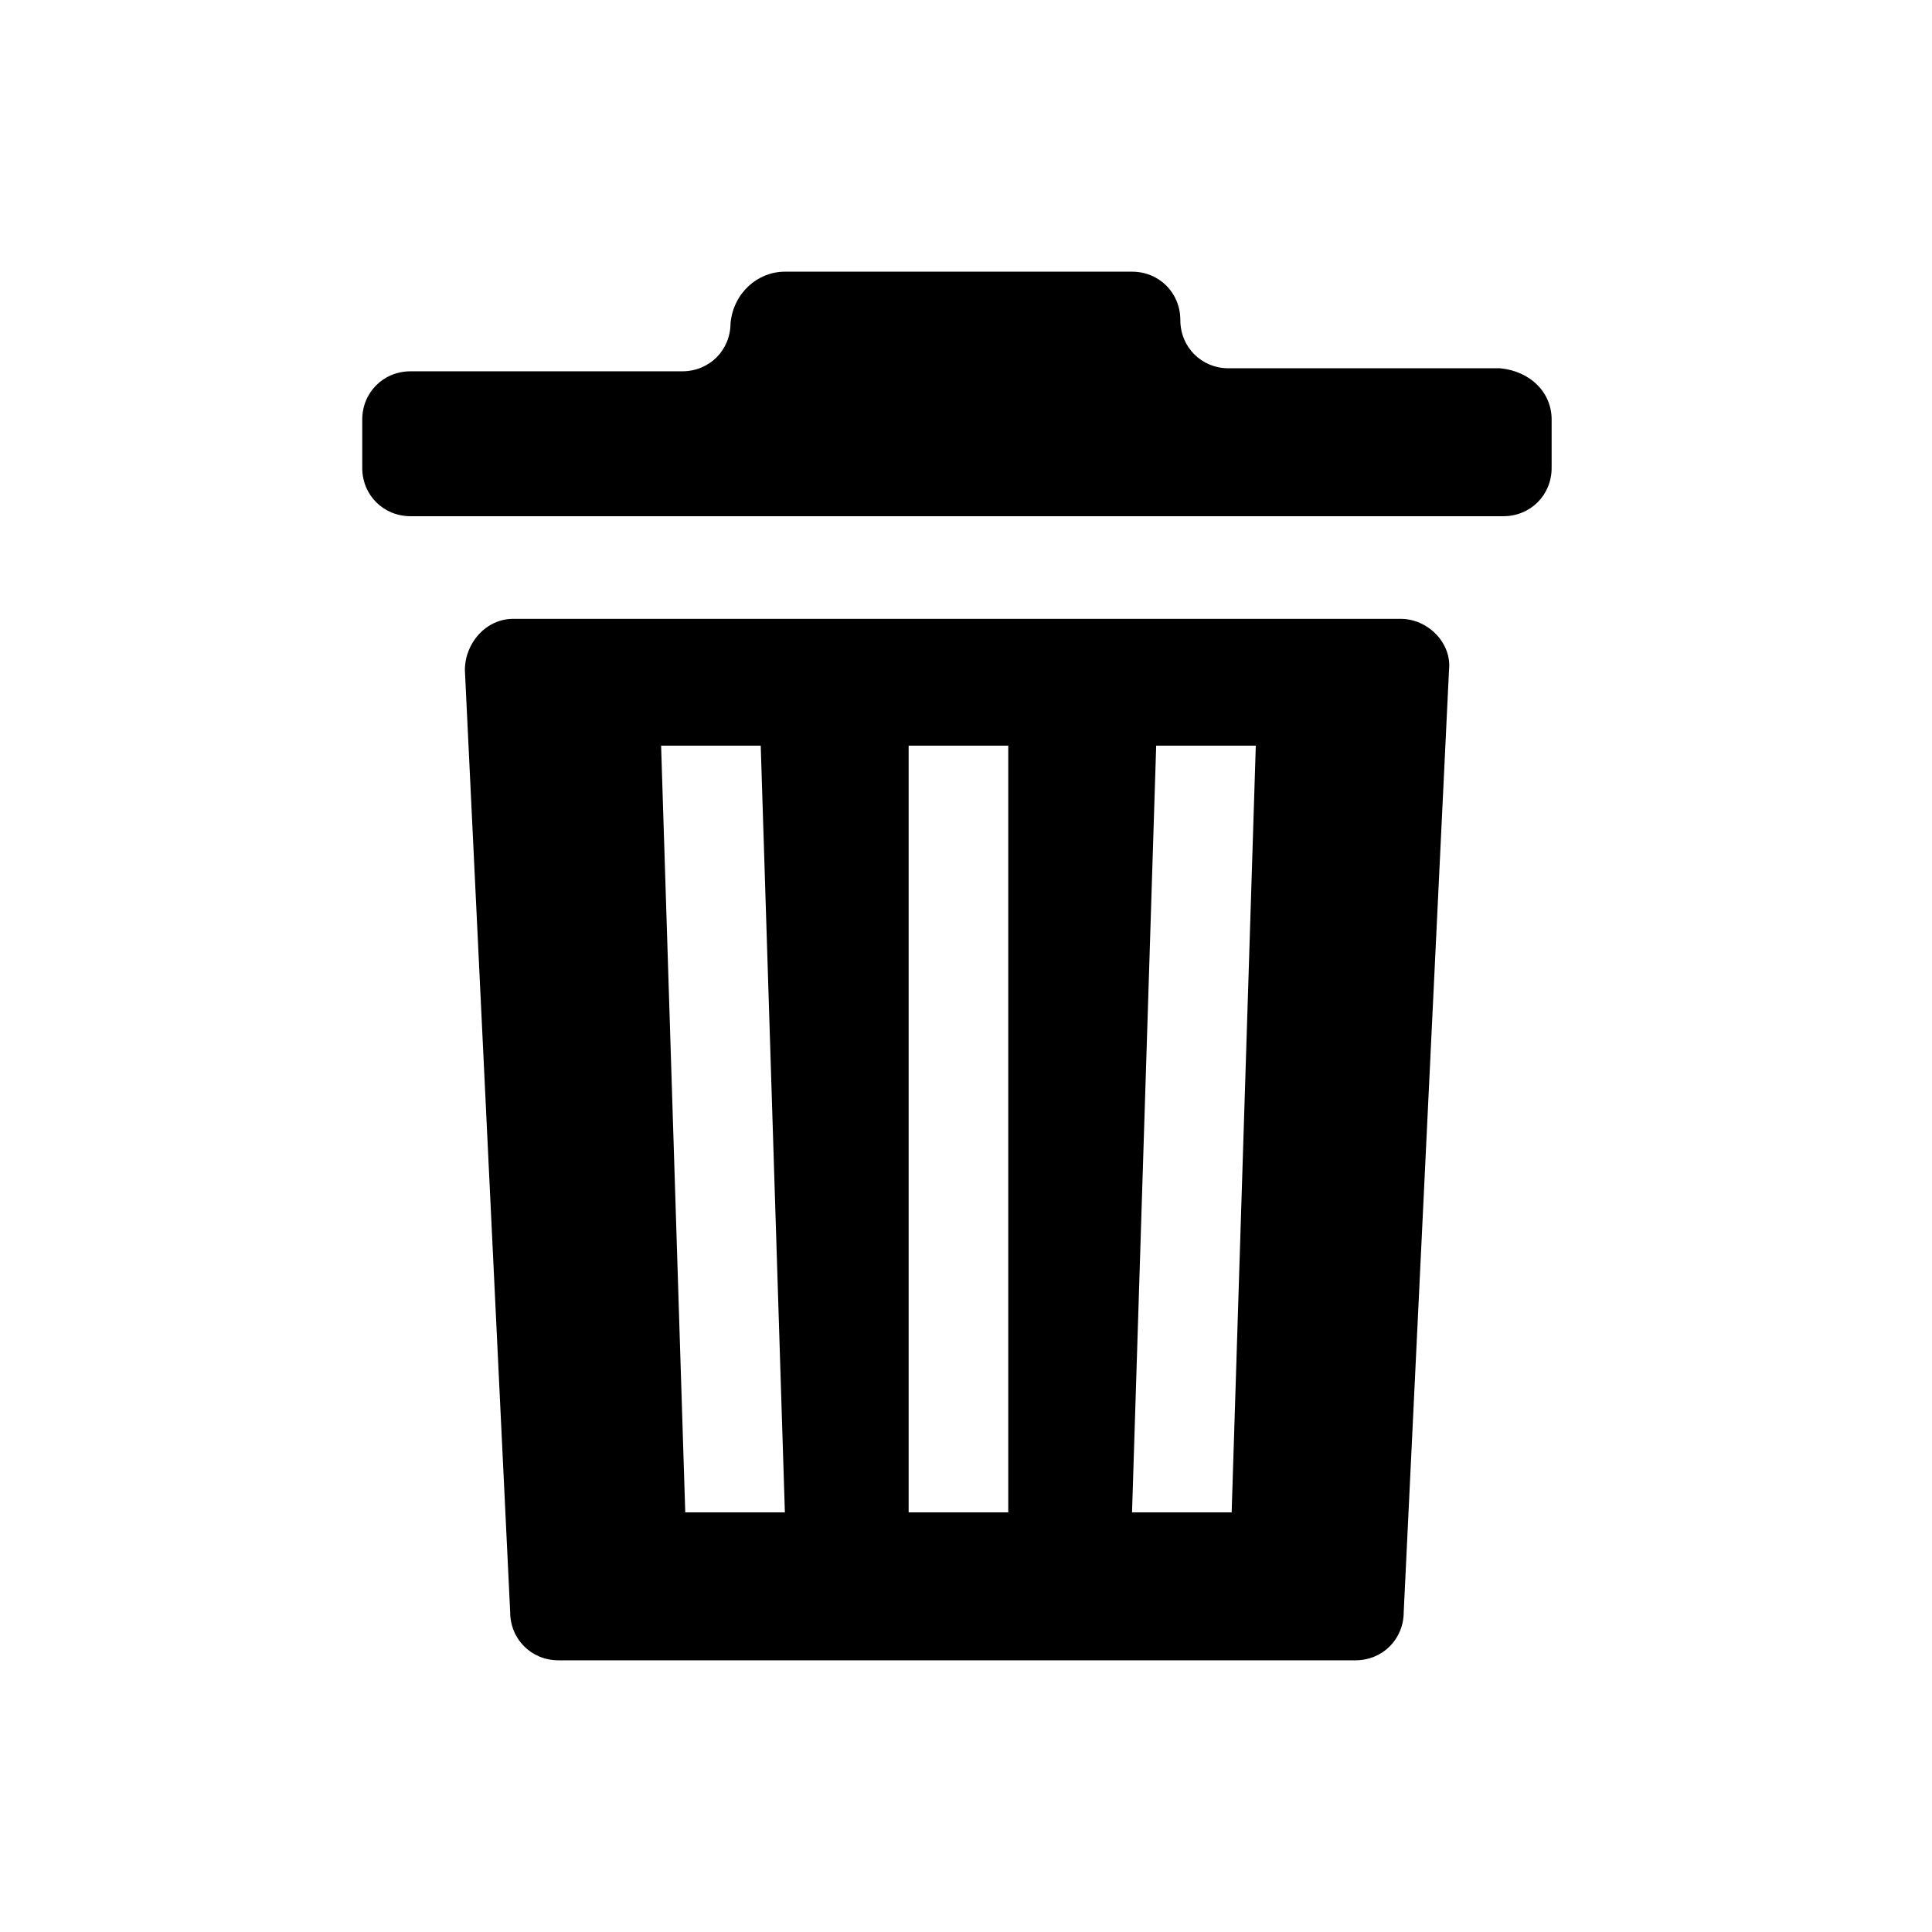
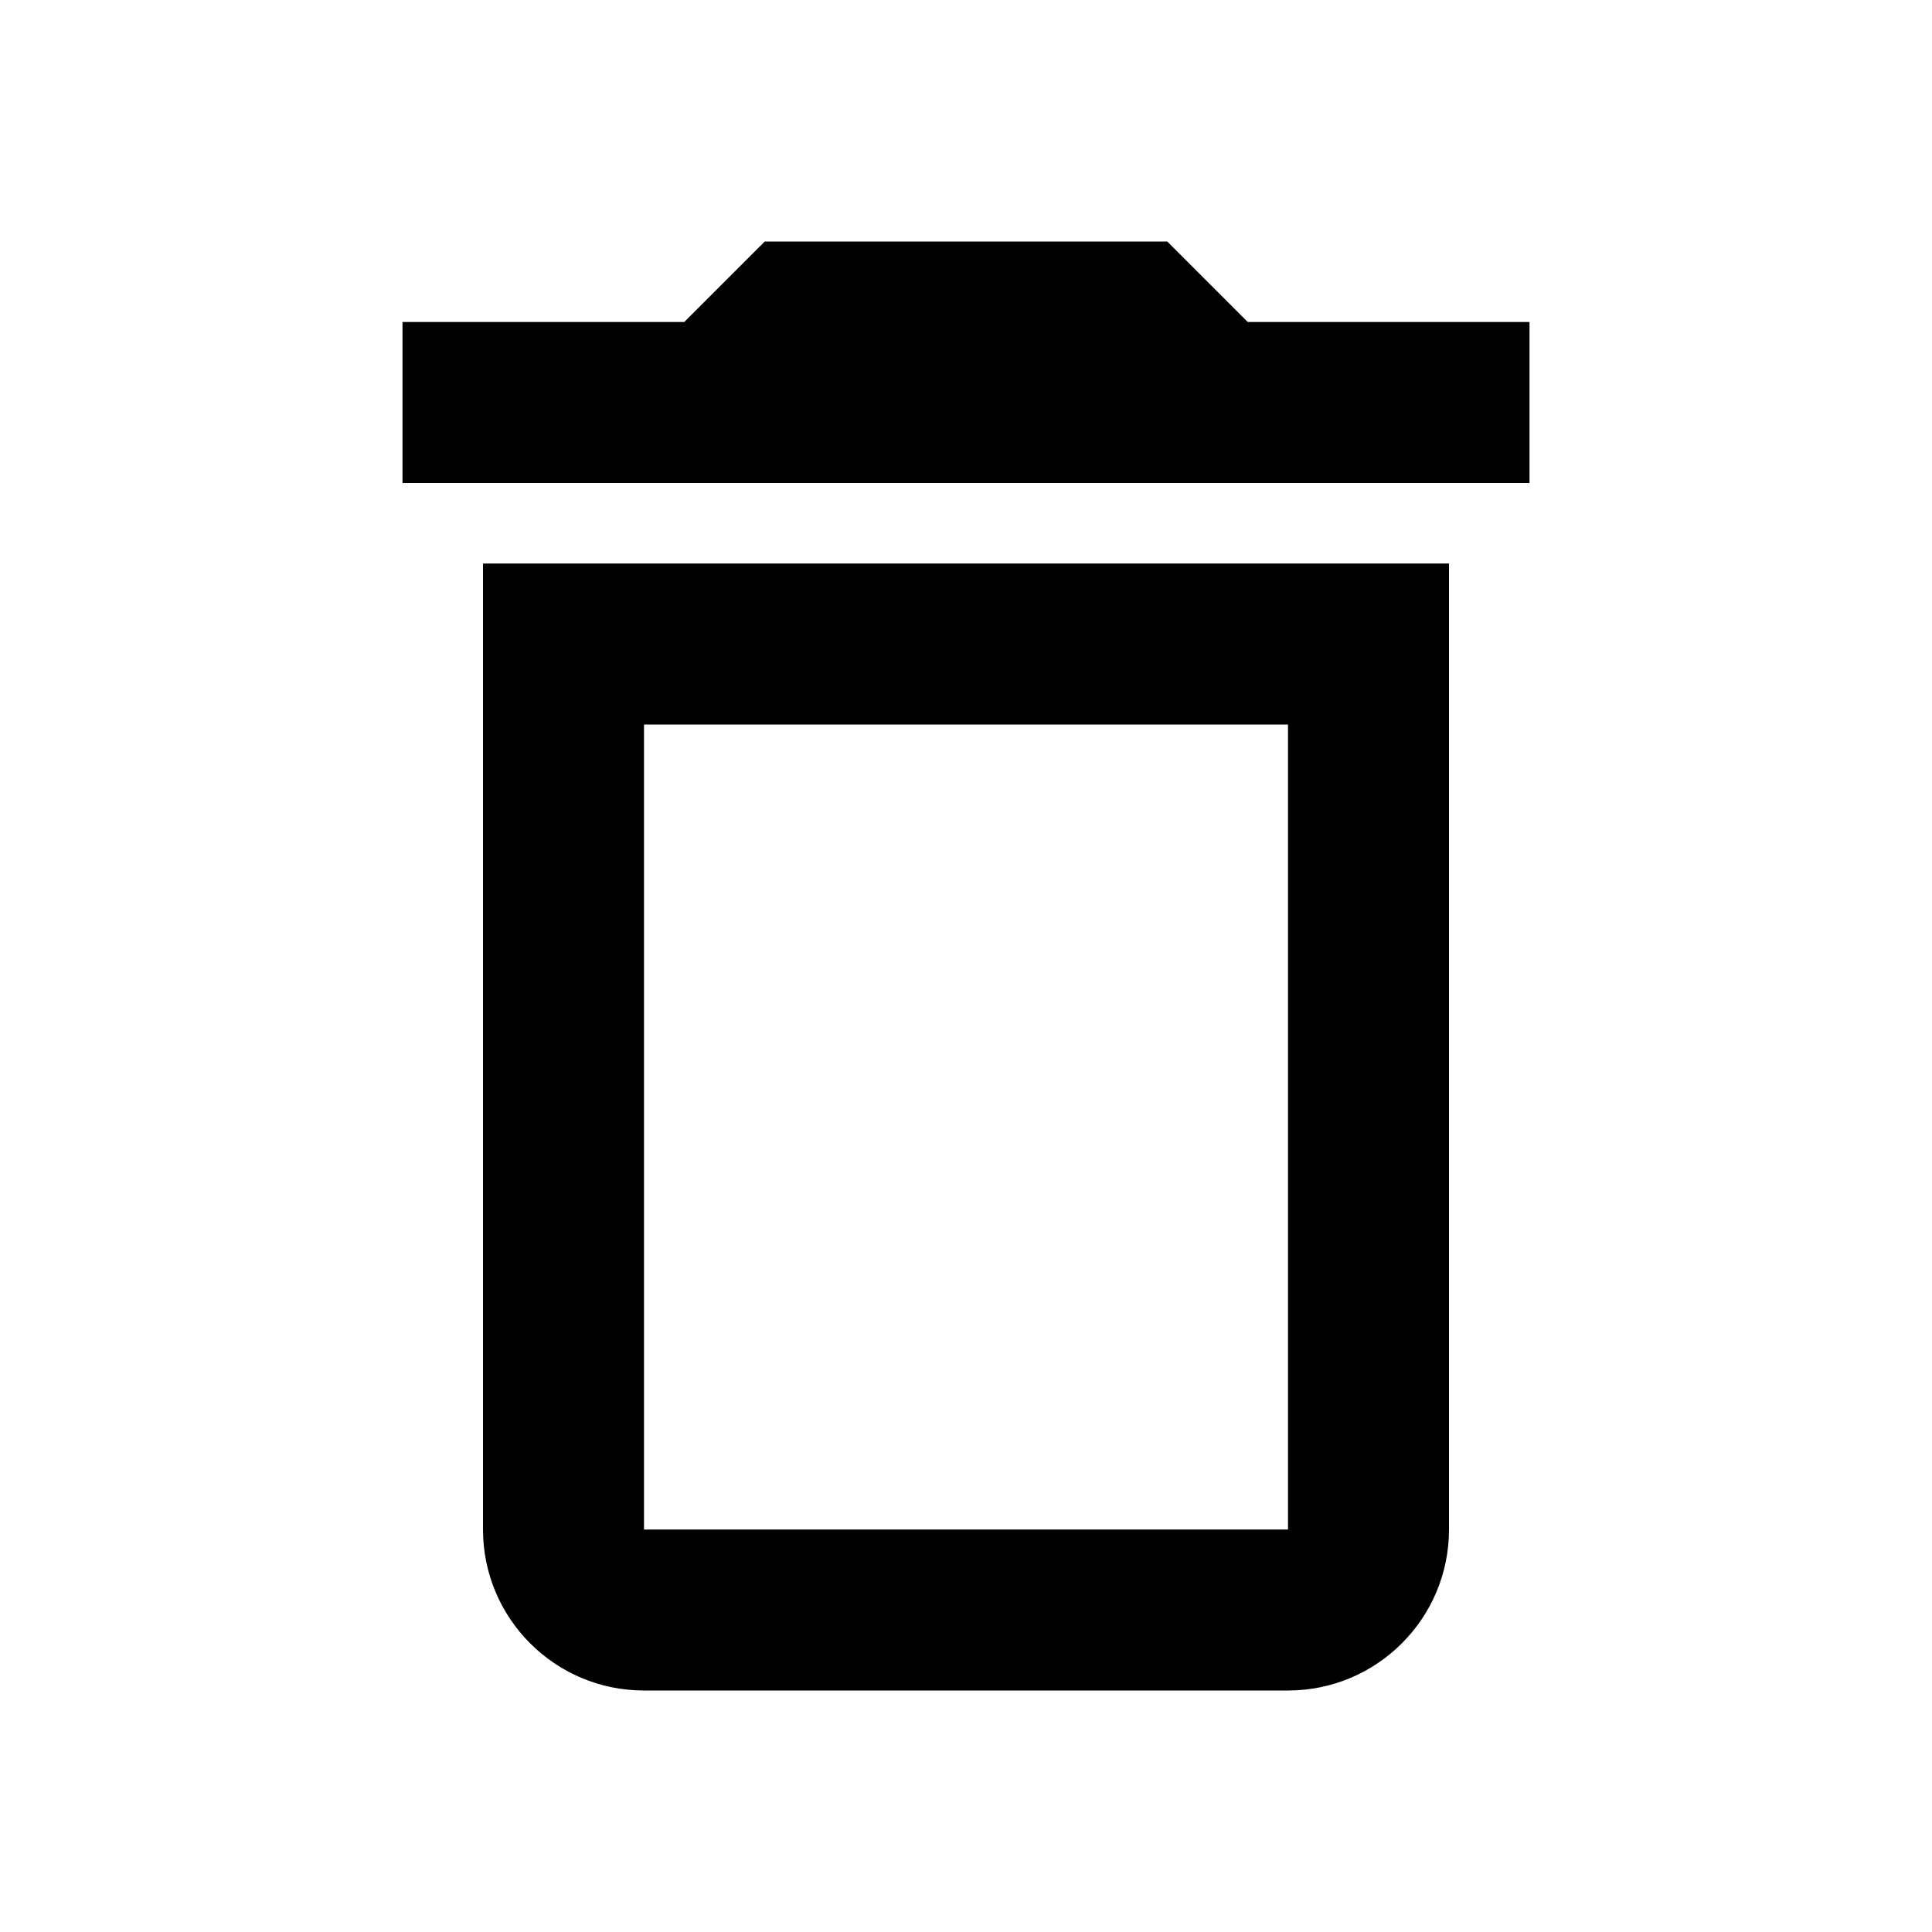
- <svg xmlns="http://www.w3.org/2000/svg" viewBox="0 0 64 64">
-   <path d="M51.4,13.9v1.6c0,0.9-0.7,1.6-1.6,1.6H13.6c-0.9,0-1.6-0.7-1.6-1.6v-1.6c0-0.9,0.7-1.6,1.6-1.6h9  c0.9,0,1.6-0.7,1.6-1.6C24.3,9.7,25.1,9,26,9h11.5c0.9,0,1.6,0.7,1.6,1.6c0,0.9,0.7,1.6,1.6,1.6h9C50.7,12.3,51.4,13,51.4,13.9z" />
-   <path d="M40.8,50.1l0.8-25.4h-3.3l-0.8,25.4H40.8z M30.1,50.1h3.3V24.7h-3.3V50.1z M26,50.1l-0.8-25.4h-3.3l0.8,25.4H26  z M44.9,55H18.5c-0.9,0-1.6-0.7-1.6-1.6l-1.5-31.2c0-0.9,0.7-1.7,1.6-1.7h29.4c0.9,0,1.7,0.8,1.6,1.7l-1.5,31.2  C46.5,54.3,45.8,55,44.9,55z" />
+ <svg xmlns="http://www.w3.org/2000/svg" version="1.1" width="24" height="24" viewBox="0 0 24 24">
+   <path d="M6,19A2,2 0 0,0 8,21H16A2,2 0 0,0 18,19V7H6V19M8,9H16V19H8V9M15.5,4L14.5,3H9.5L8.5,4H5V6H19V4H15.5Z" />
</svg>
